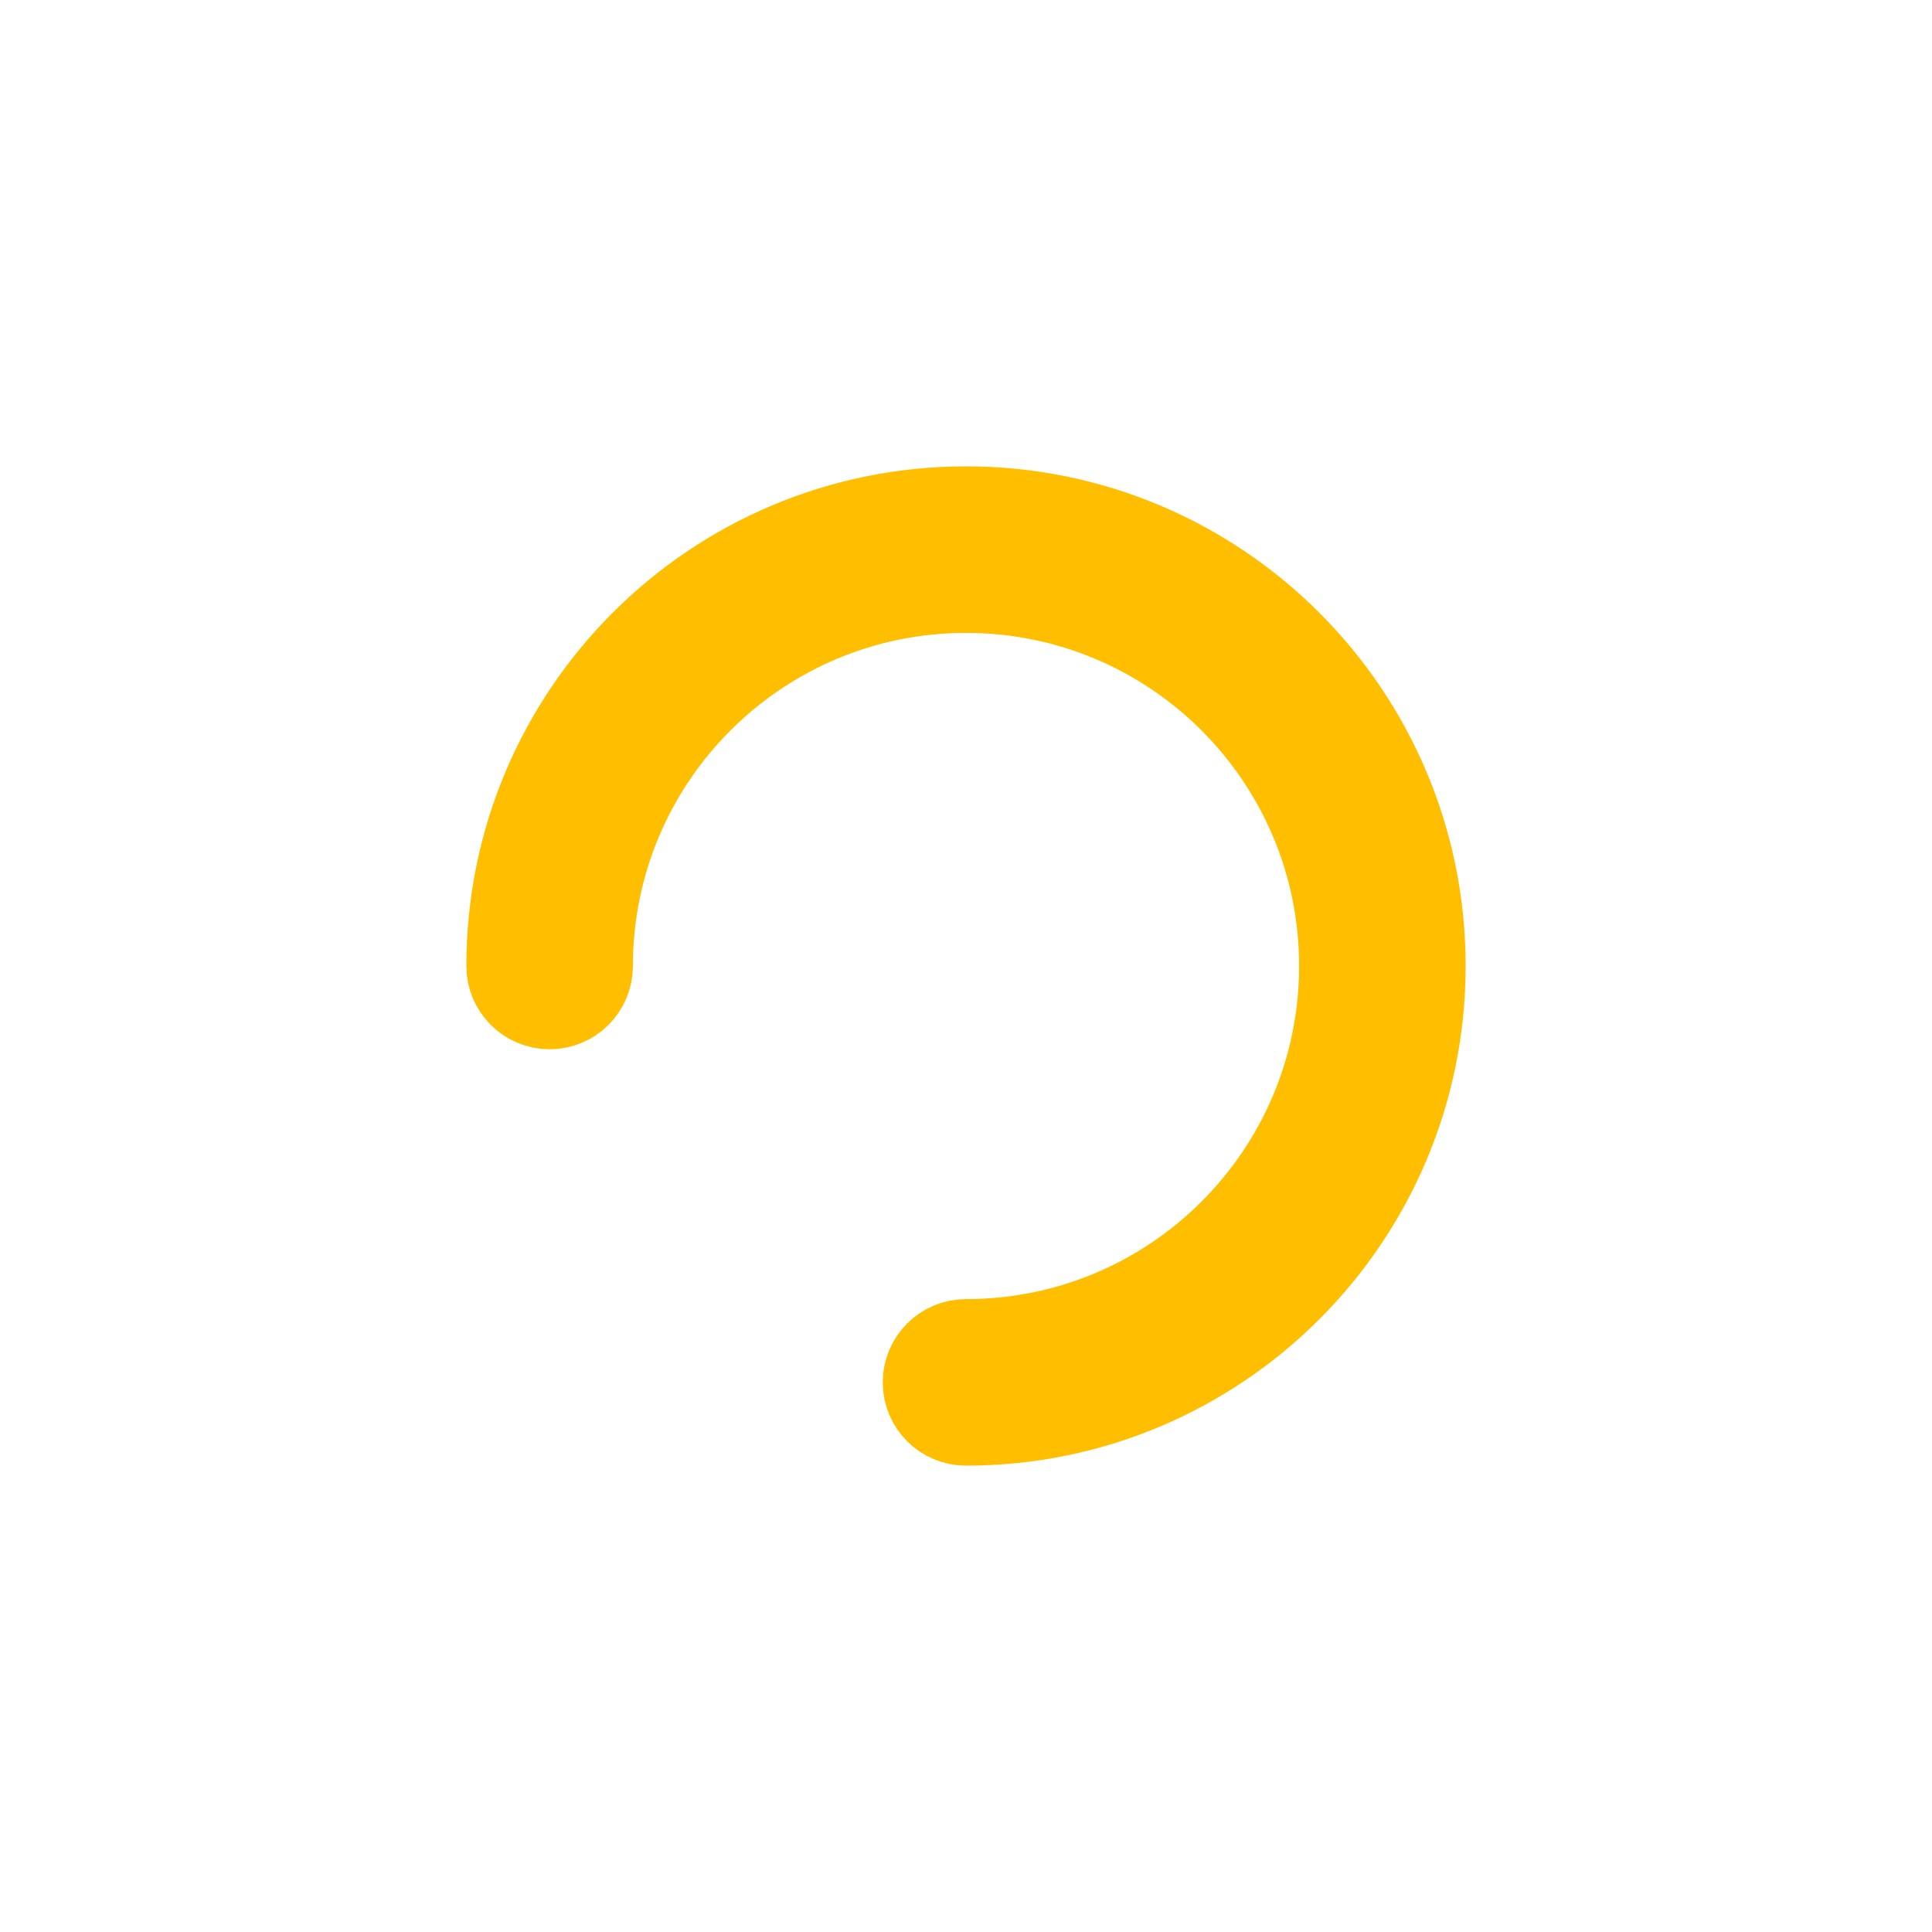
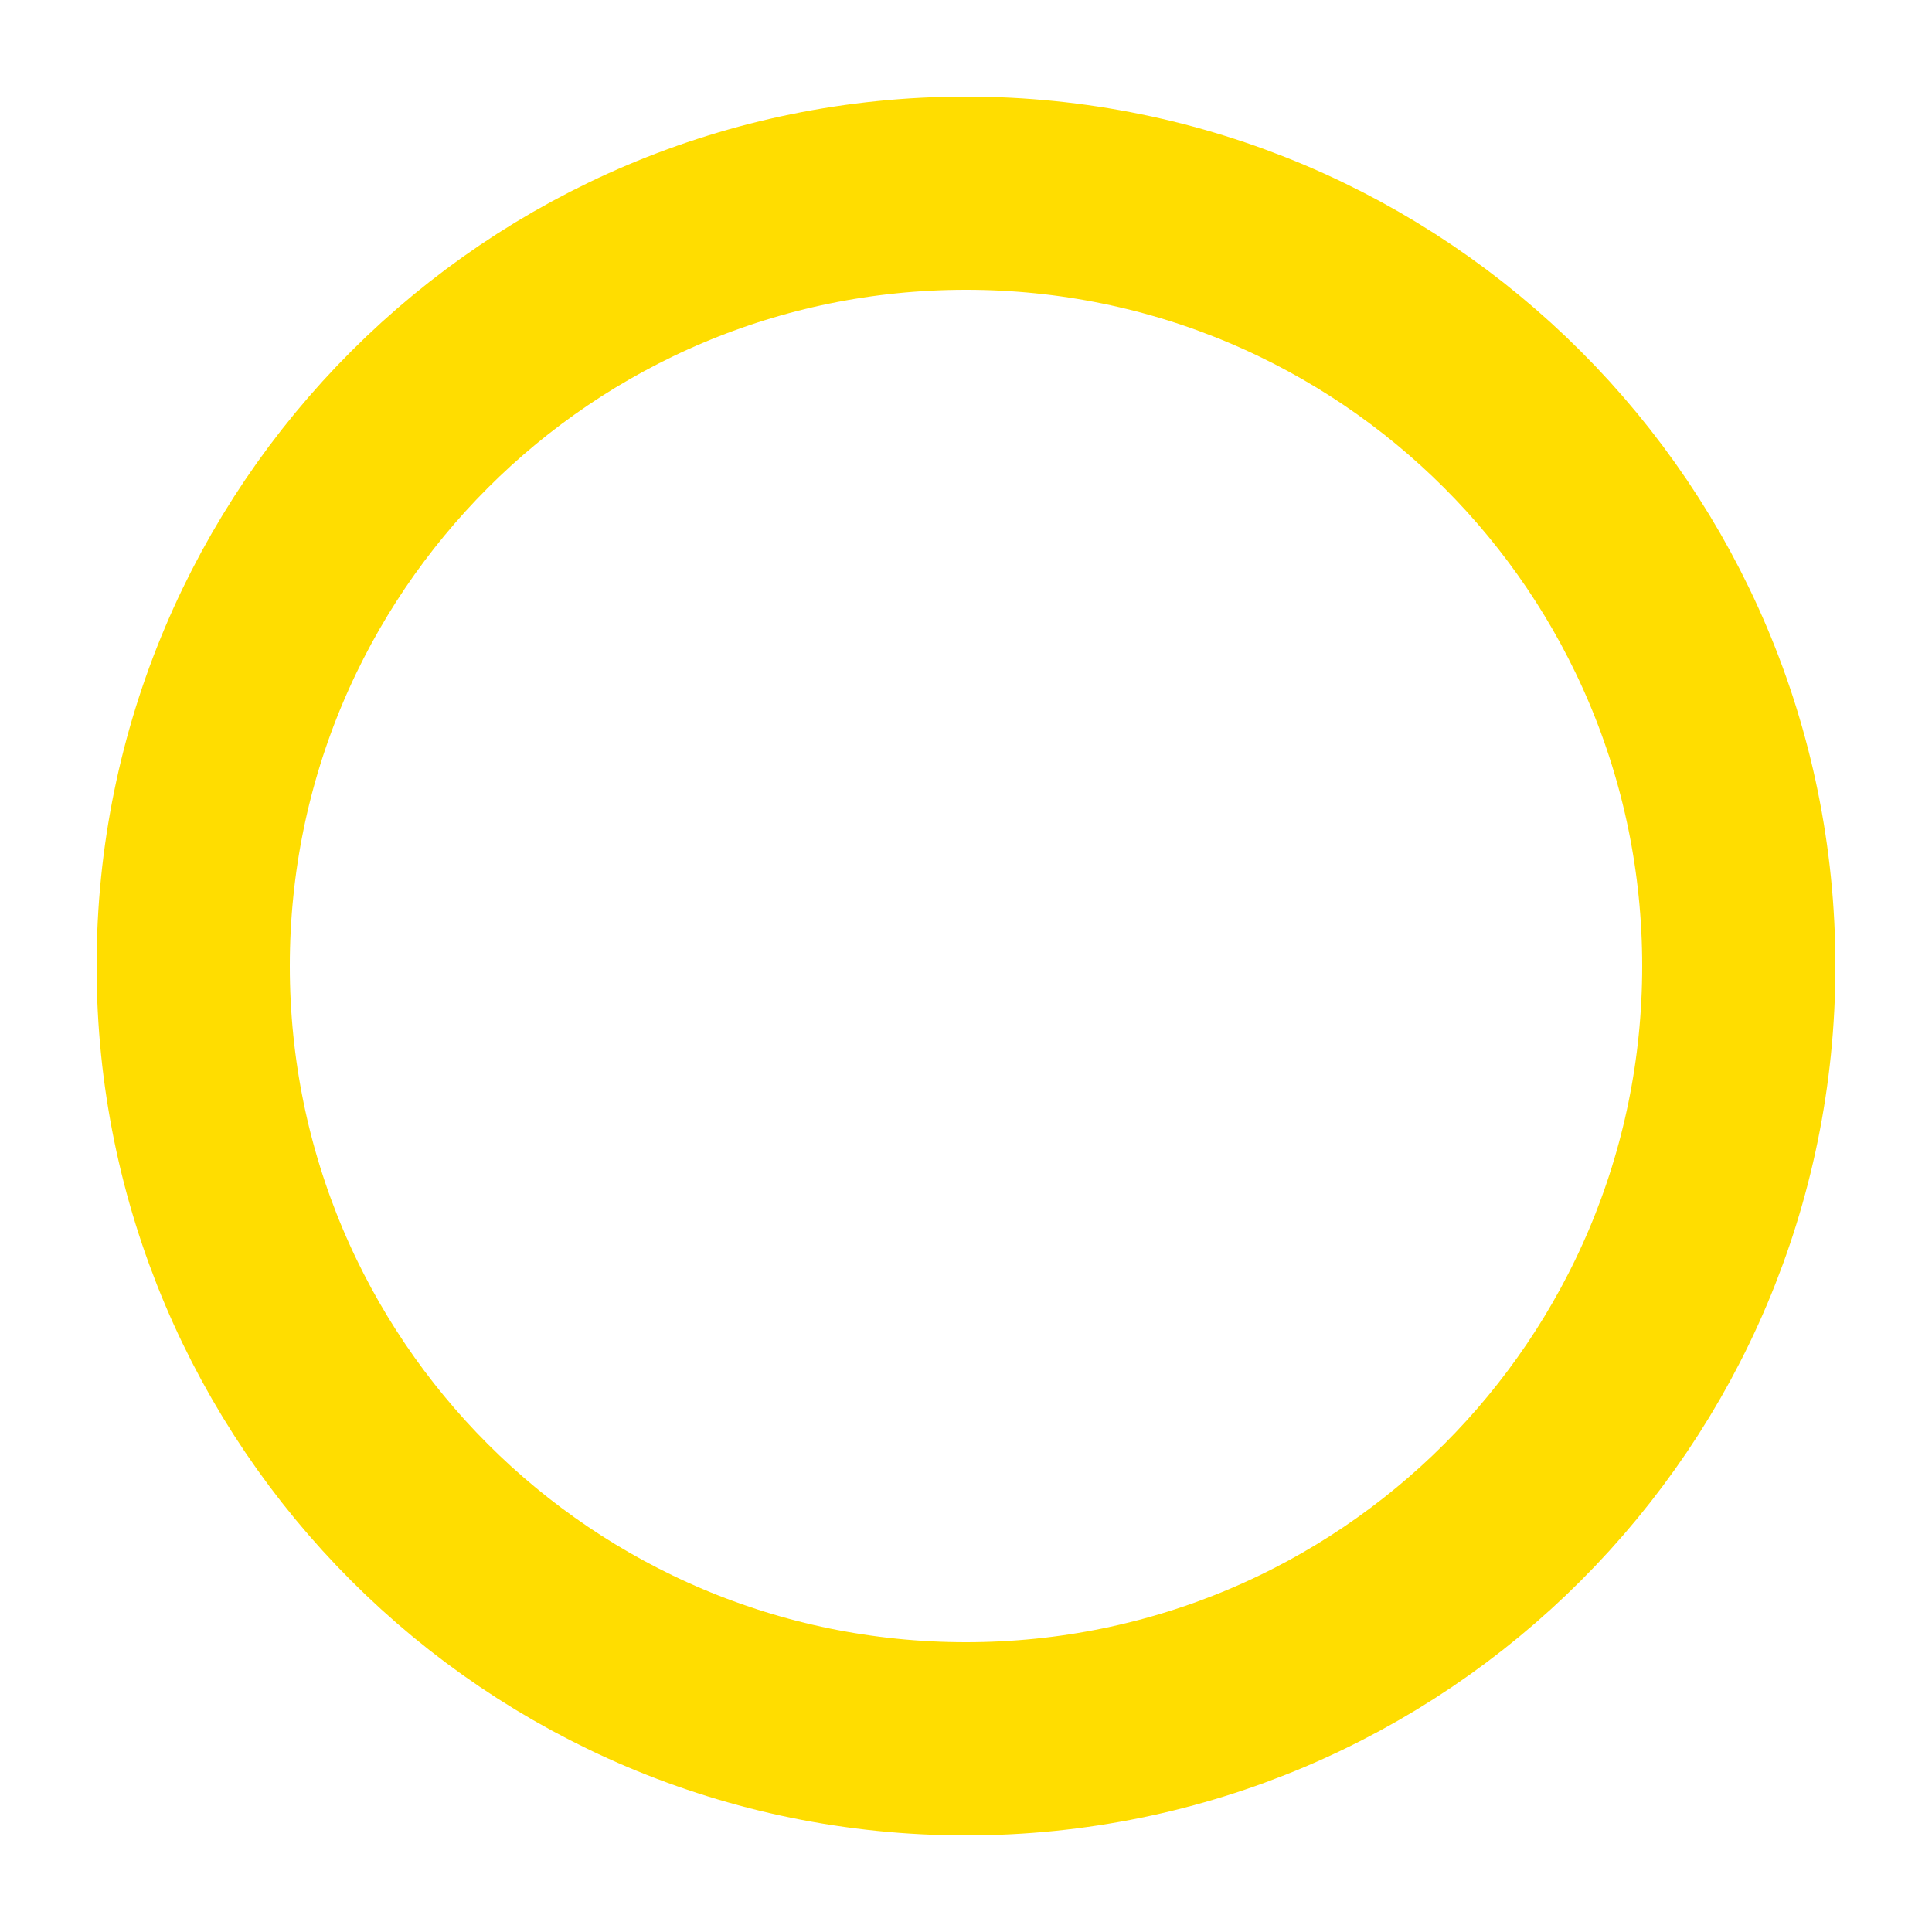
- <svg xmlns="http://www.w3.org/2000/svg" width="64px" height="64px" viewBox="-7.4 -7.4 34.80 34.80" version="1.1" fill="#FFBF00" transform="rotate(0)matrix(1, 0, 0, 1, 0, 0)" stroke="#FFBF00">
-   <g id="SVGRepo_bgCarrier" stroke-width="0" />
-   <g id="SVGRepo_tracerCarrier" stroke-linecap="round" stroke-linejoin="round" />
-   <g id="SVGRepo_iconCarrier">
-     <g id="🔍-System-Icons" stroke-width="2" fill="none" fill-rule="evenodd">
-       <g id="ic_fluent_spinner_ios_20_regular" fill="#212121" fill-rule="nonzero">
-         <path d="M10,3 C6.134,3 3,6.134 3,10 C3,10.276 2.776,10.5 2.5,10.5 C2.224,10.5 2,10.276 2,10 C2,5.582 5.582,2 10,2 C14.418,2 18,5.582 18,10 C18,14.418 14.418,18 10,18 C9.724,18 9.5,17.776 9.5,17.5 C9.5,17.224 9.724,17 10,17 C13.866,17 17,13.866 17,10 C17,6.134 13.866,3 10,3 Z" id="🎨-Color"> </path>
-       </g>
-     </g>
-   </g>
+ <svg xmlns="http://www.w3.org/2000/svg" width="50px" height="50px" viewBox="0 0 50 50">
+   <circle cx="25" cy="25" r="20" stroke="#FFDD00" stroke-width="5" fill="none">
+     <animateTransform attributeName="transform" type="rotate" from="0 25 25" to="360 25 25" dur="1s" repeatCount="indefinite" />
+     <animate attributeName="stroke-dasharray" values="1, 150; 90, 150; 90, 150" dur="1.5s" repeatCount="indefinite" />
+     <animate attributeName="stroke-dashoffset" values="0; -35; -124" dur="1.5s" repeatCount="indefinite" />
+   </circle>
</svg>
